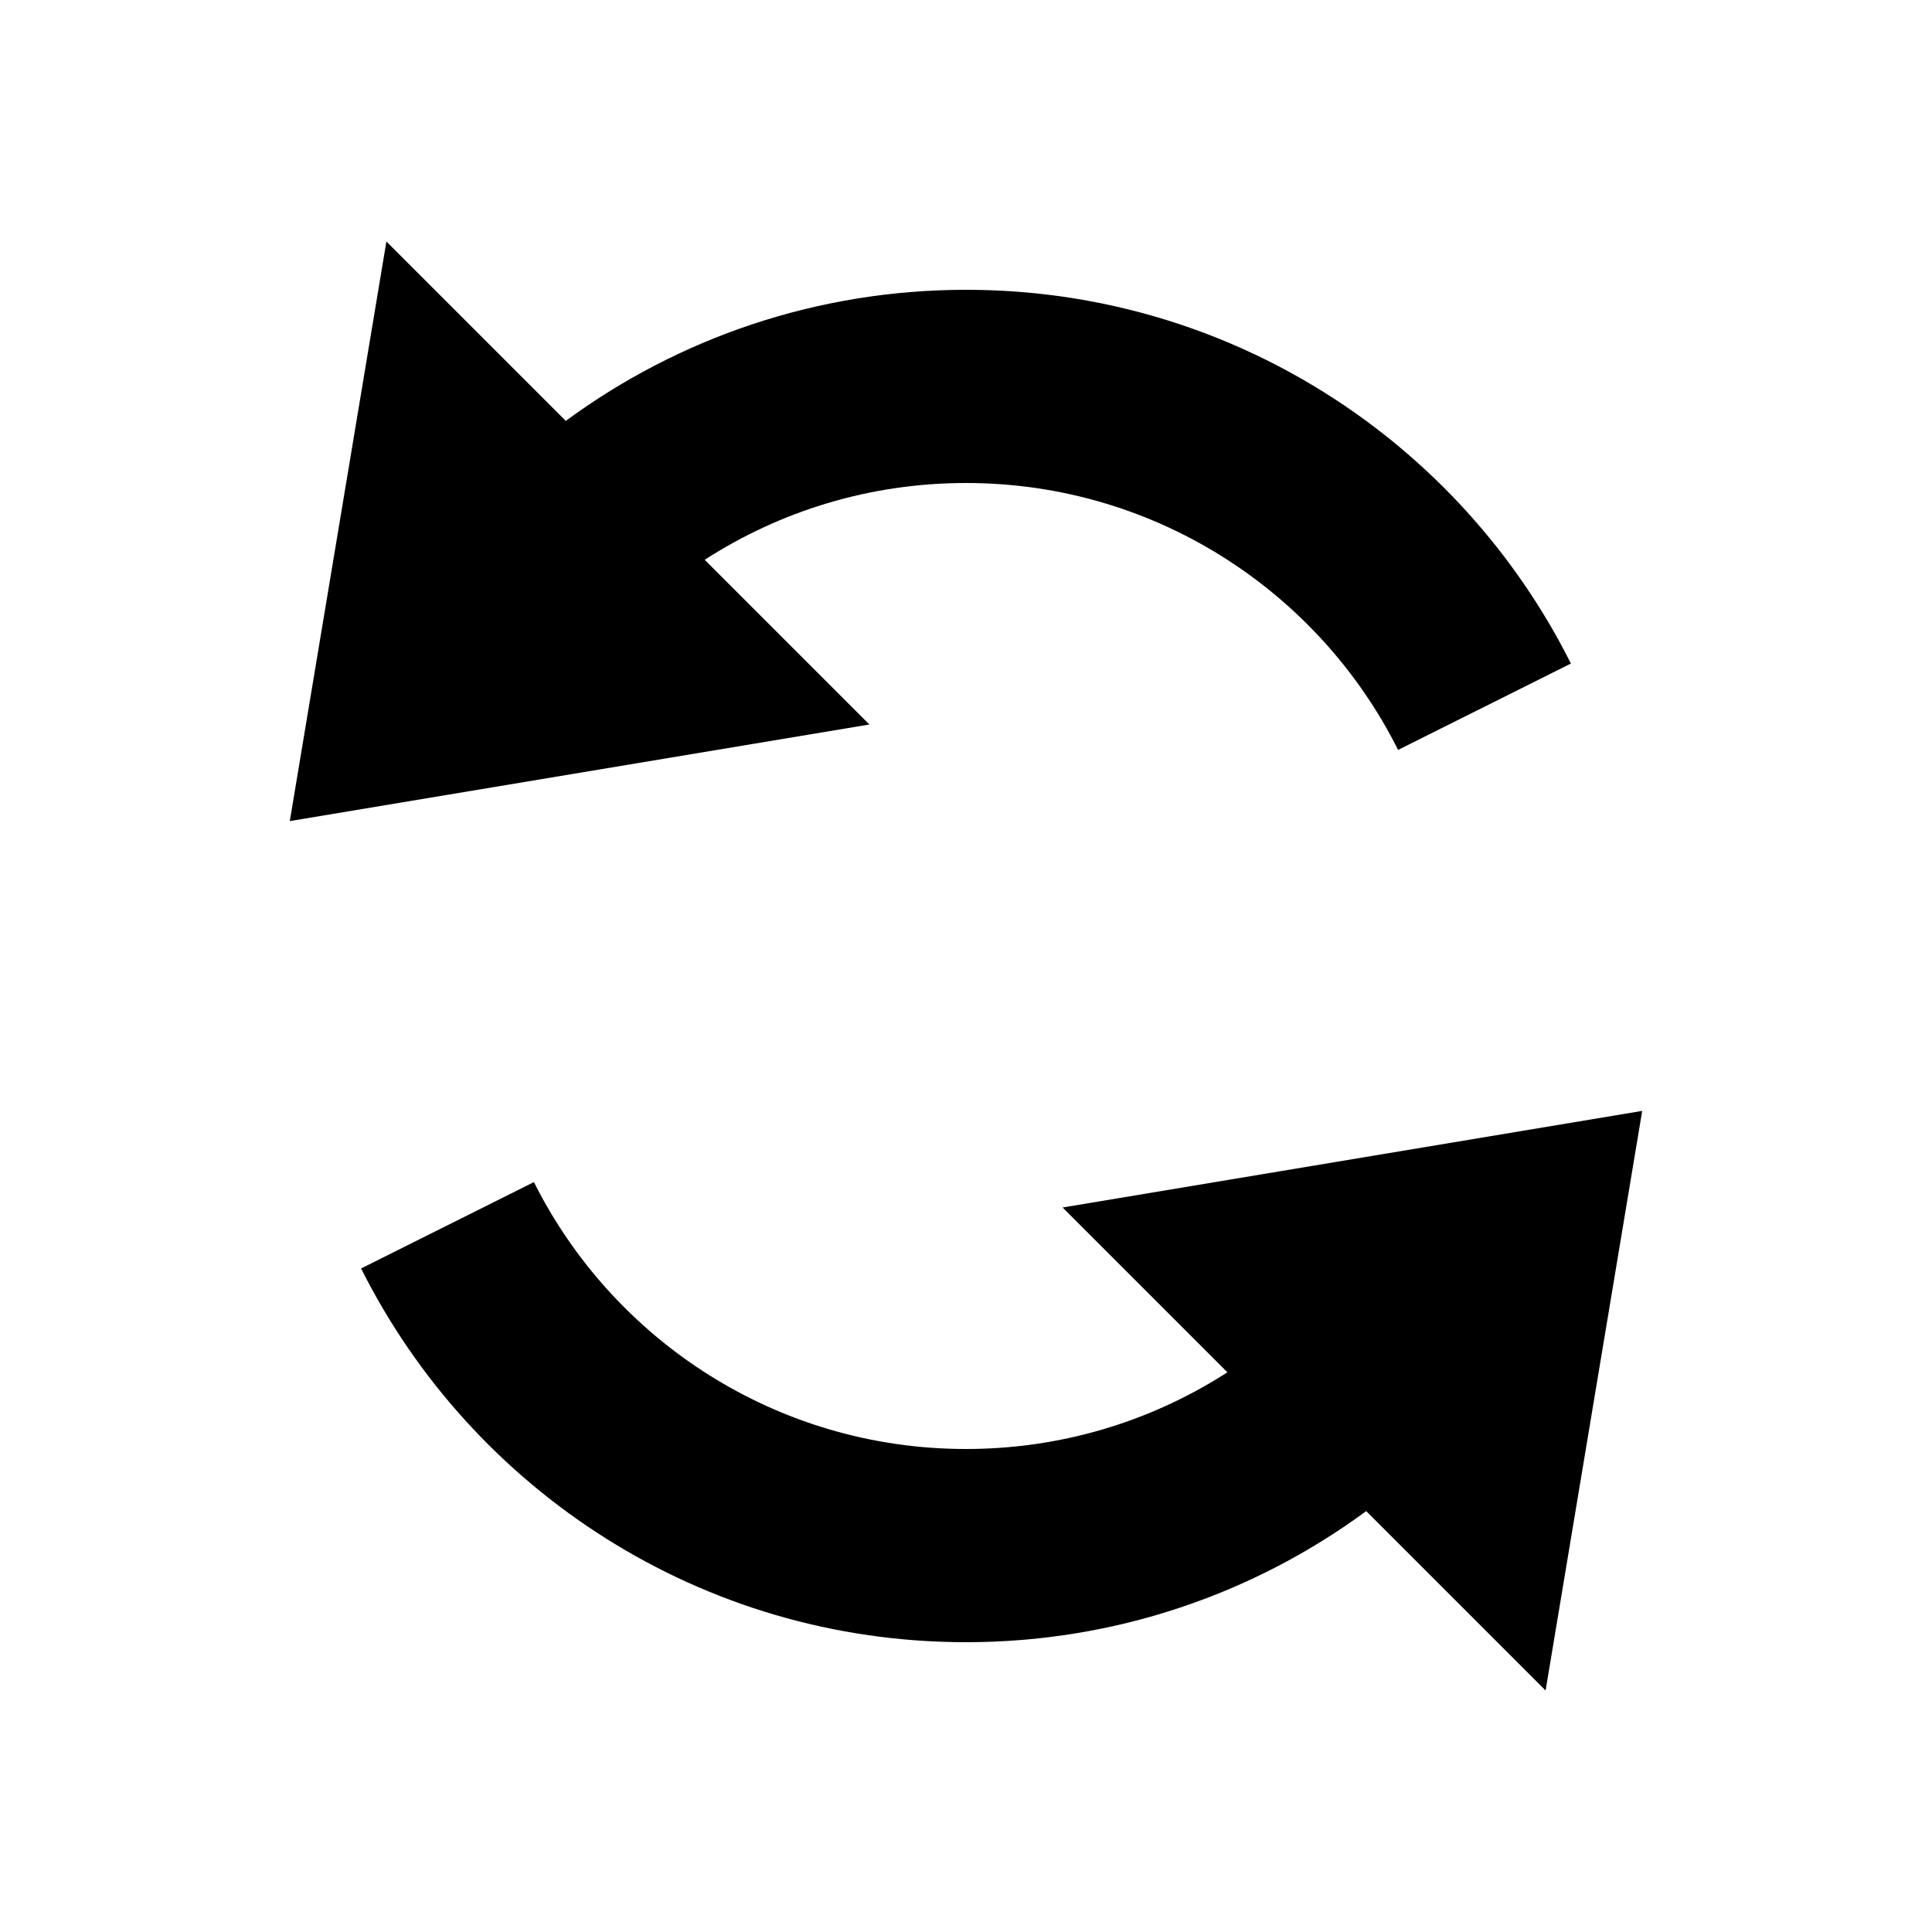
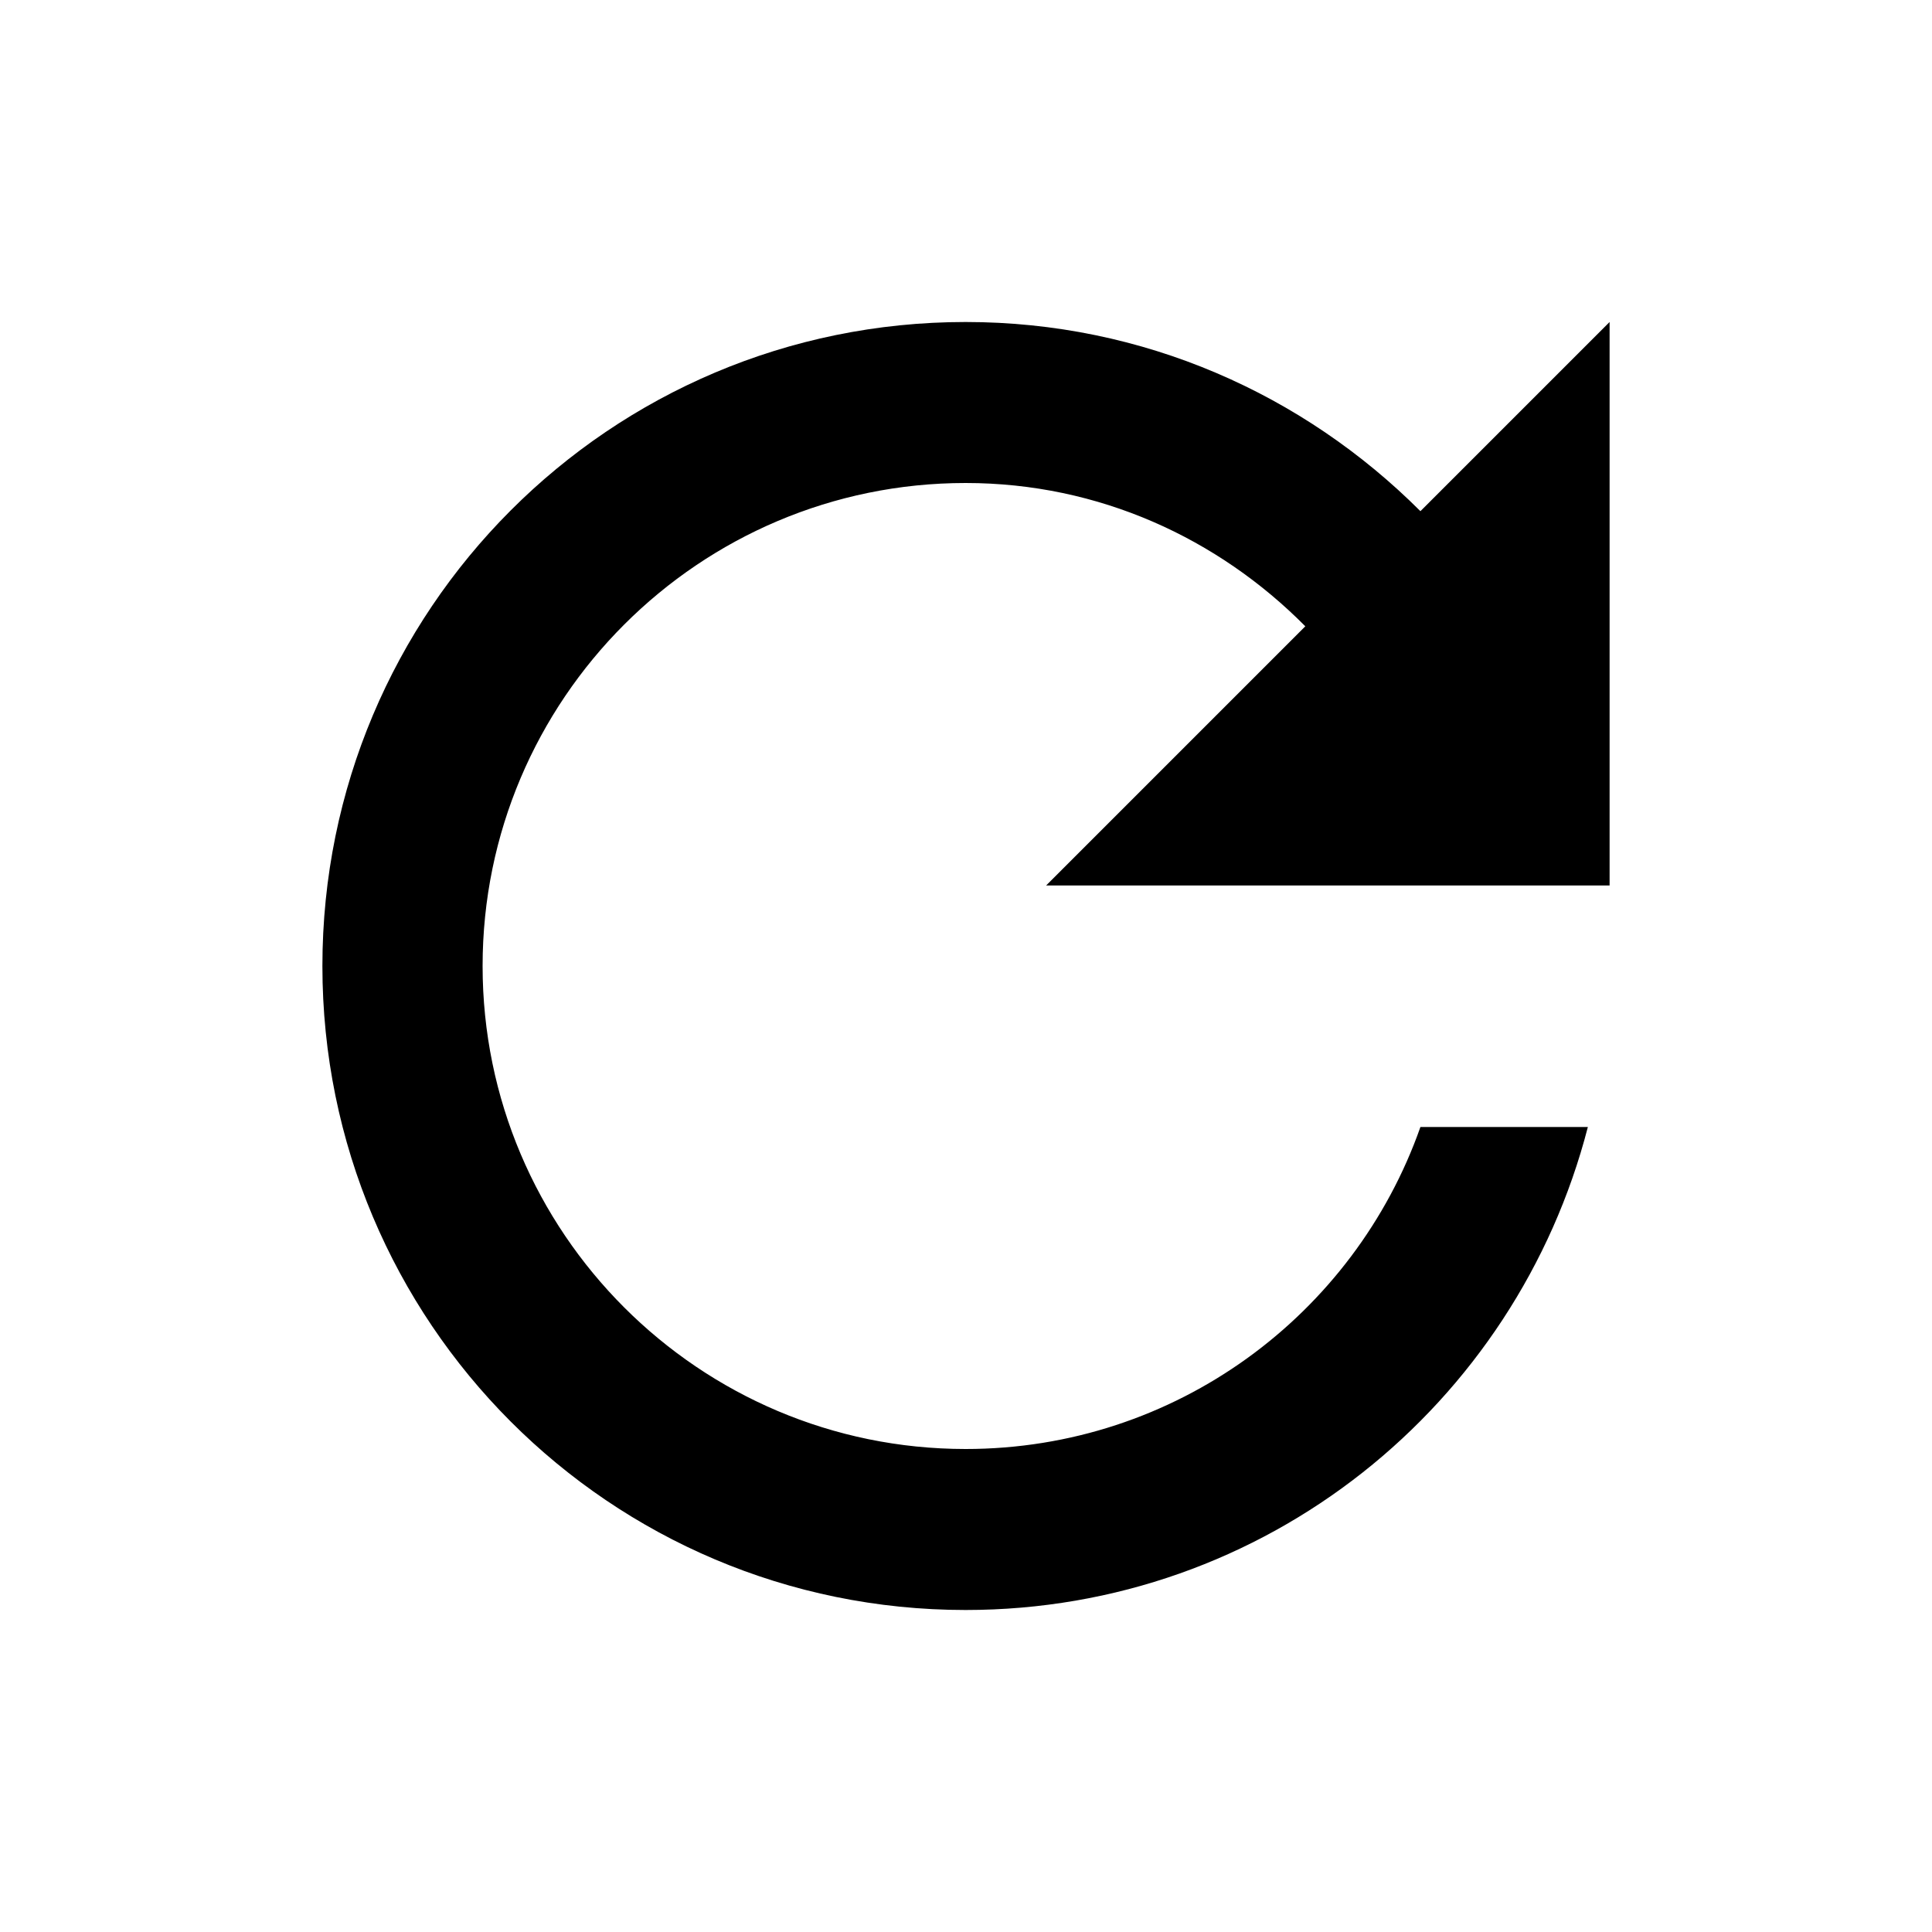
- <svg xmlns="http://www.w3.org/2000/svg" viewBox="0 0 20 20" fill="none">
-   <path d="M5.857 4.357L4 2.5L3 8.5L9 7.5L7.295 5.795C8.074 5.292 9.003 5 10 5V3C8.45 3 7.017 3.504 5.857 4.357Z" fill="currentColor" />
-   <path d="M5.527 12.237C6.348 13.875 8.043 15 10 15V17C7.26 17 4.887 15.425 3.738 13.131L5.527 12.237Z" fill="currentColor" />
-   <path d="M14.143 15.643L16 17.5L17 11.5L11 12.5L12.706 14.206C11.926 14.708 10.997 15 10 15V17C11.55 17 12.983 16.496 14.143 15.643Z" fill="currentColor" />
-   <path d="M14.473 7.763C13.652 6.125 11.957 5 10 5V3C12.741 3 15.113 4.575 16.262 6.869L14.473 7.763Z" fill="currentColor" />
+ <svg xmlns="http://www.w3.org/2000/svg" width="24" height="24" viewBox="0 0 24 24" fill="none">
+   <path d="M17.645 6.35C16.195 4.9 14.205 4 11.995 4C7.575 4 4.005 7.58 4.005 12C4.005 16.42 7.575 20 11.995 20C15.725 20 18.835 17.45 19.725 14H17.645C16.825 16.33 14.605 18 11.995 18C8.685 18 5.995 15.31 5.995 12C5.995 8.69 8.685 6 11.995 6C13.655 6 15.135 6.69 16.215 7.78L12.995 11H19.995V4L17.645 6.35Z" fill="currentColor" />
</svg>
